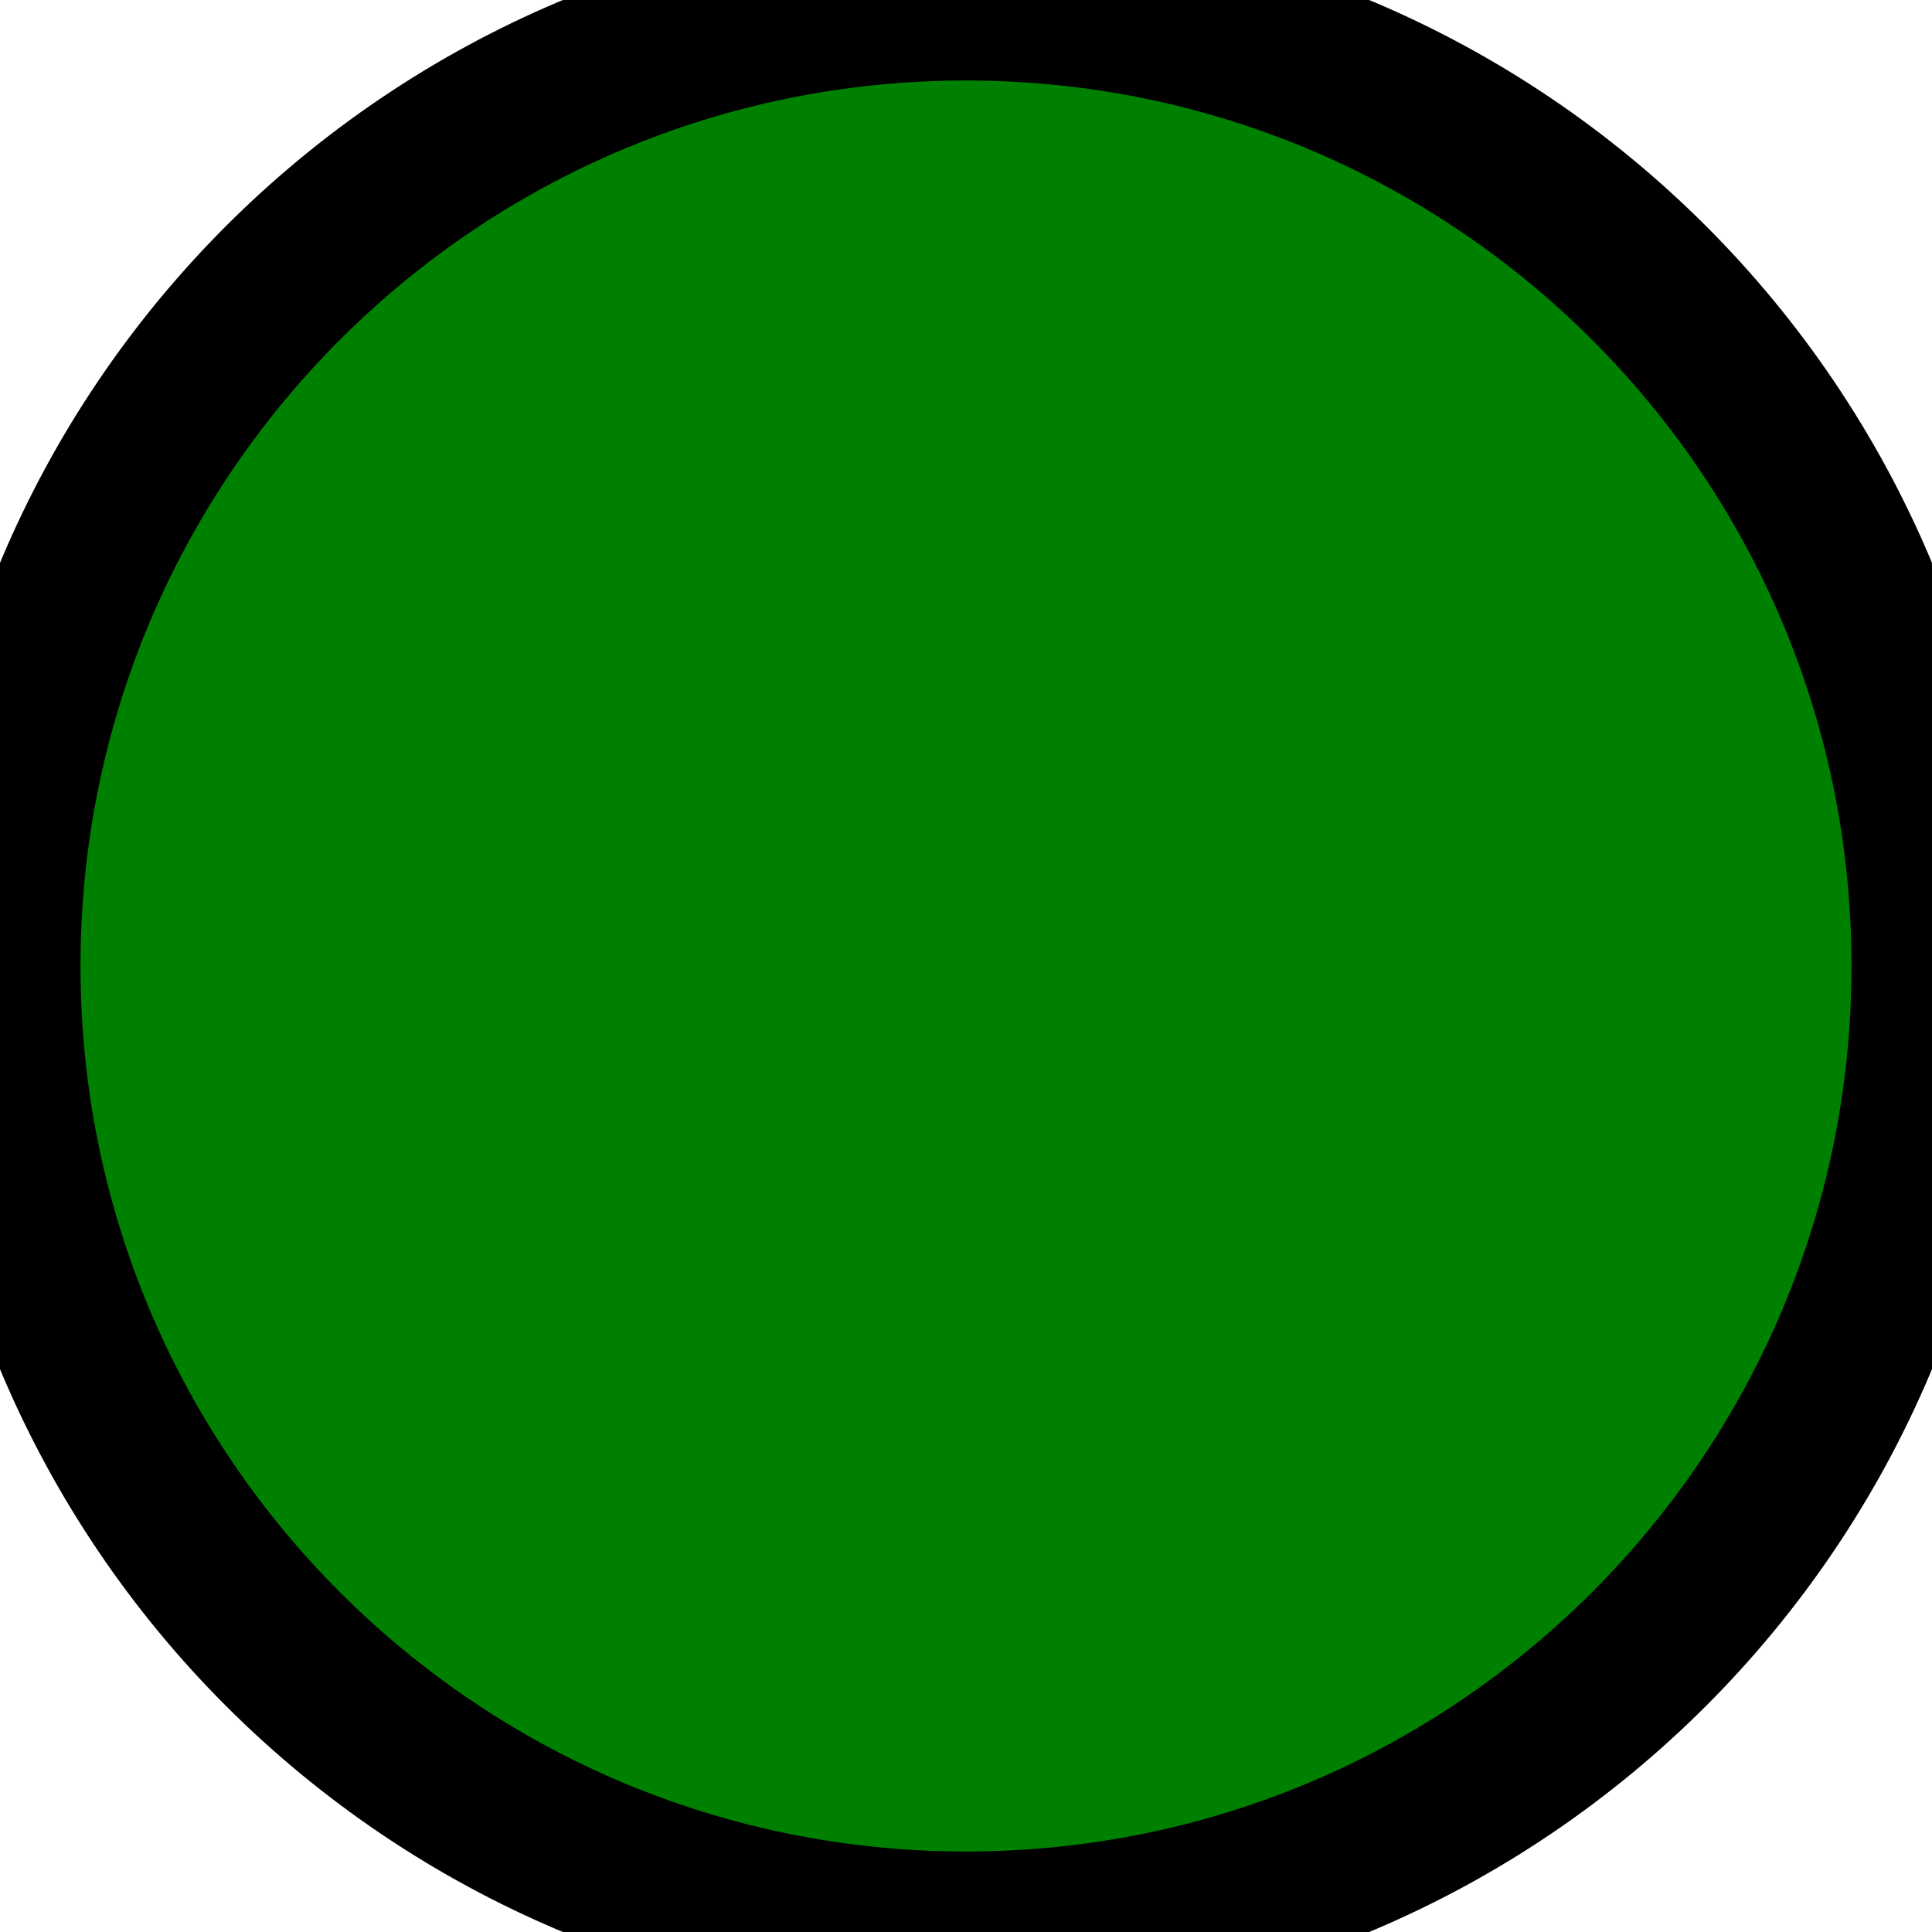
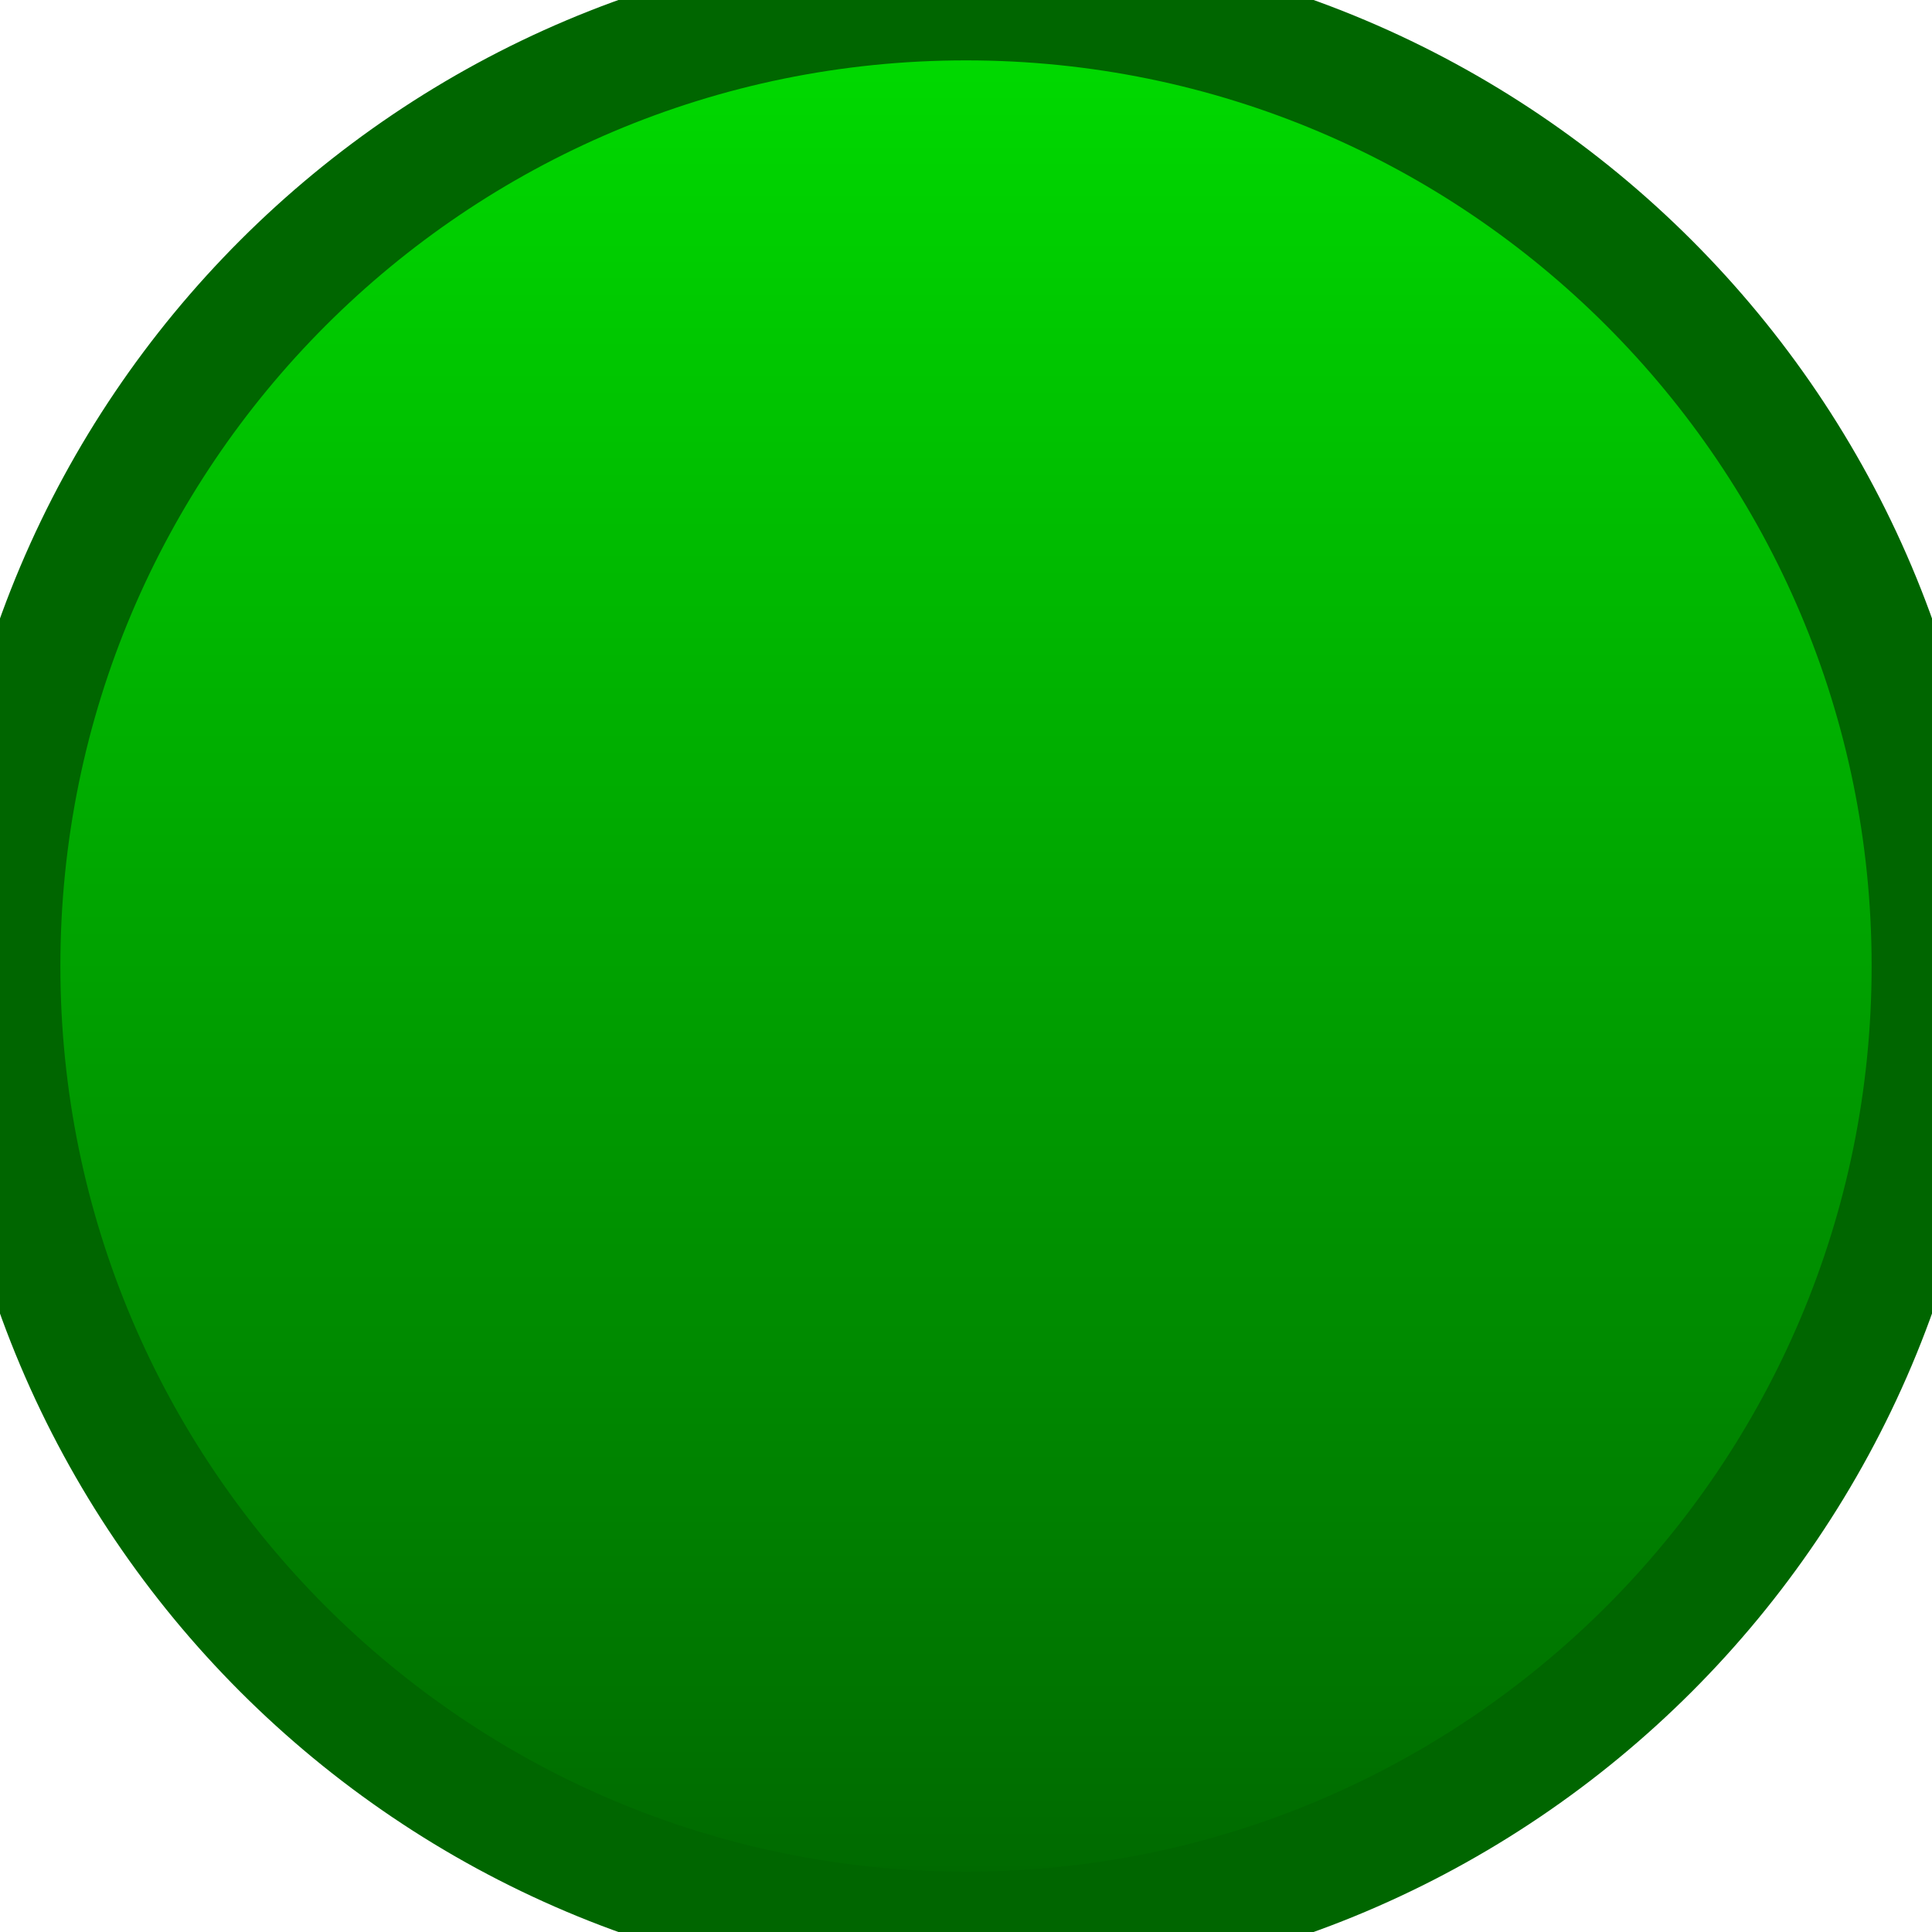
- <svg xmlns="http://www.w3.org/2000/svg" version="1.1" id="Layer_1" x="0px" y="0px" width="12px" height="12px" viewBox="0 0 12 12">
-   <g fill="green" stroke="black" stroke-width="1">
-     <circle cx="6" cy="6" r="6" />
-   </g>
+ <svg xmlns="http://www.w3.org/2000/svg" version="1.1" id="Layer_1" x="0px" y="0px" width="16px" height="16px" viewBox="0 0 16 16">
+   <defs>
+     <linearGradient id="shadowGradient" x1="0%" y1="0%" x2="0%" y2="100%" spreadMethod="pad">
+       <stop offset="0%" stop-color="#00dd00" stop-opacity="1" />
+       <stop offset="100%" stop-color="#006600" stop-opacity="1" />
+     </linearGradient>
+   </defs>
+   <circle cx="8" cy="8" r="8" fill="url(#shadowGradient)" stroke="#006600" />
</svg>
